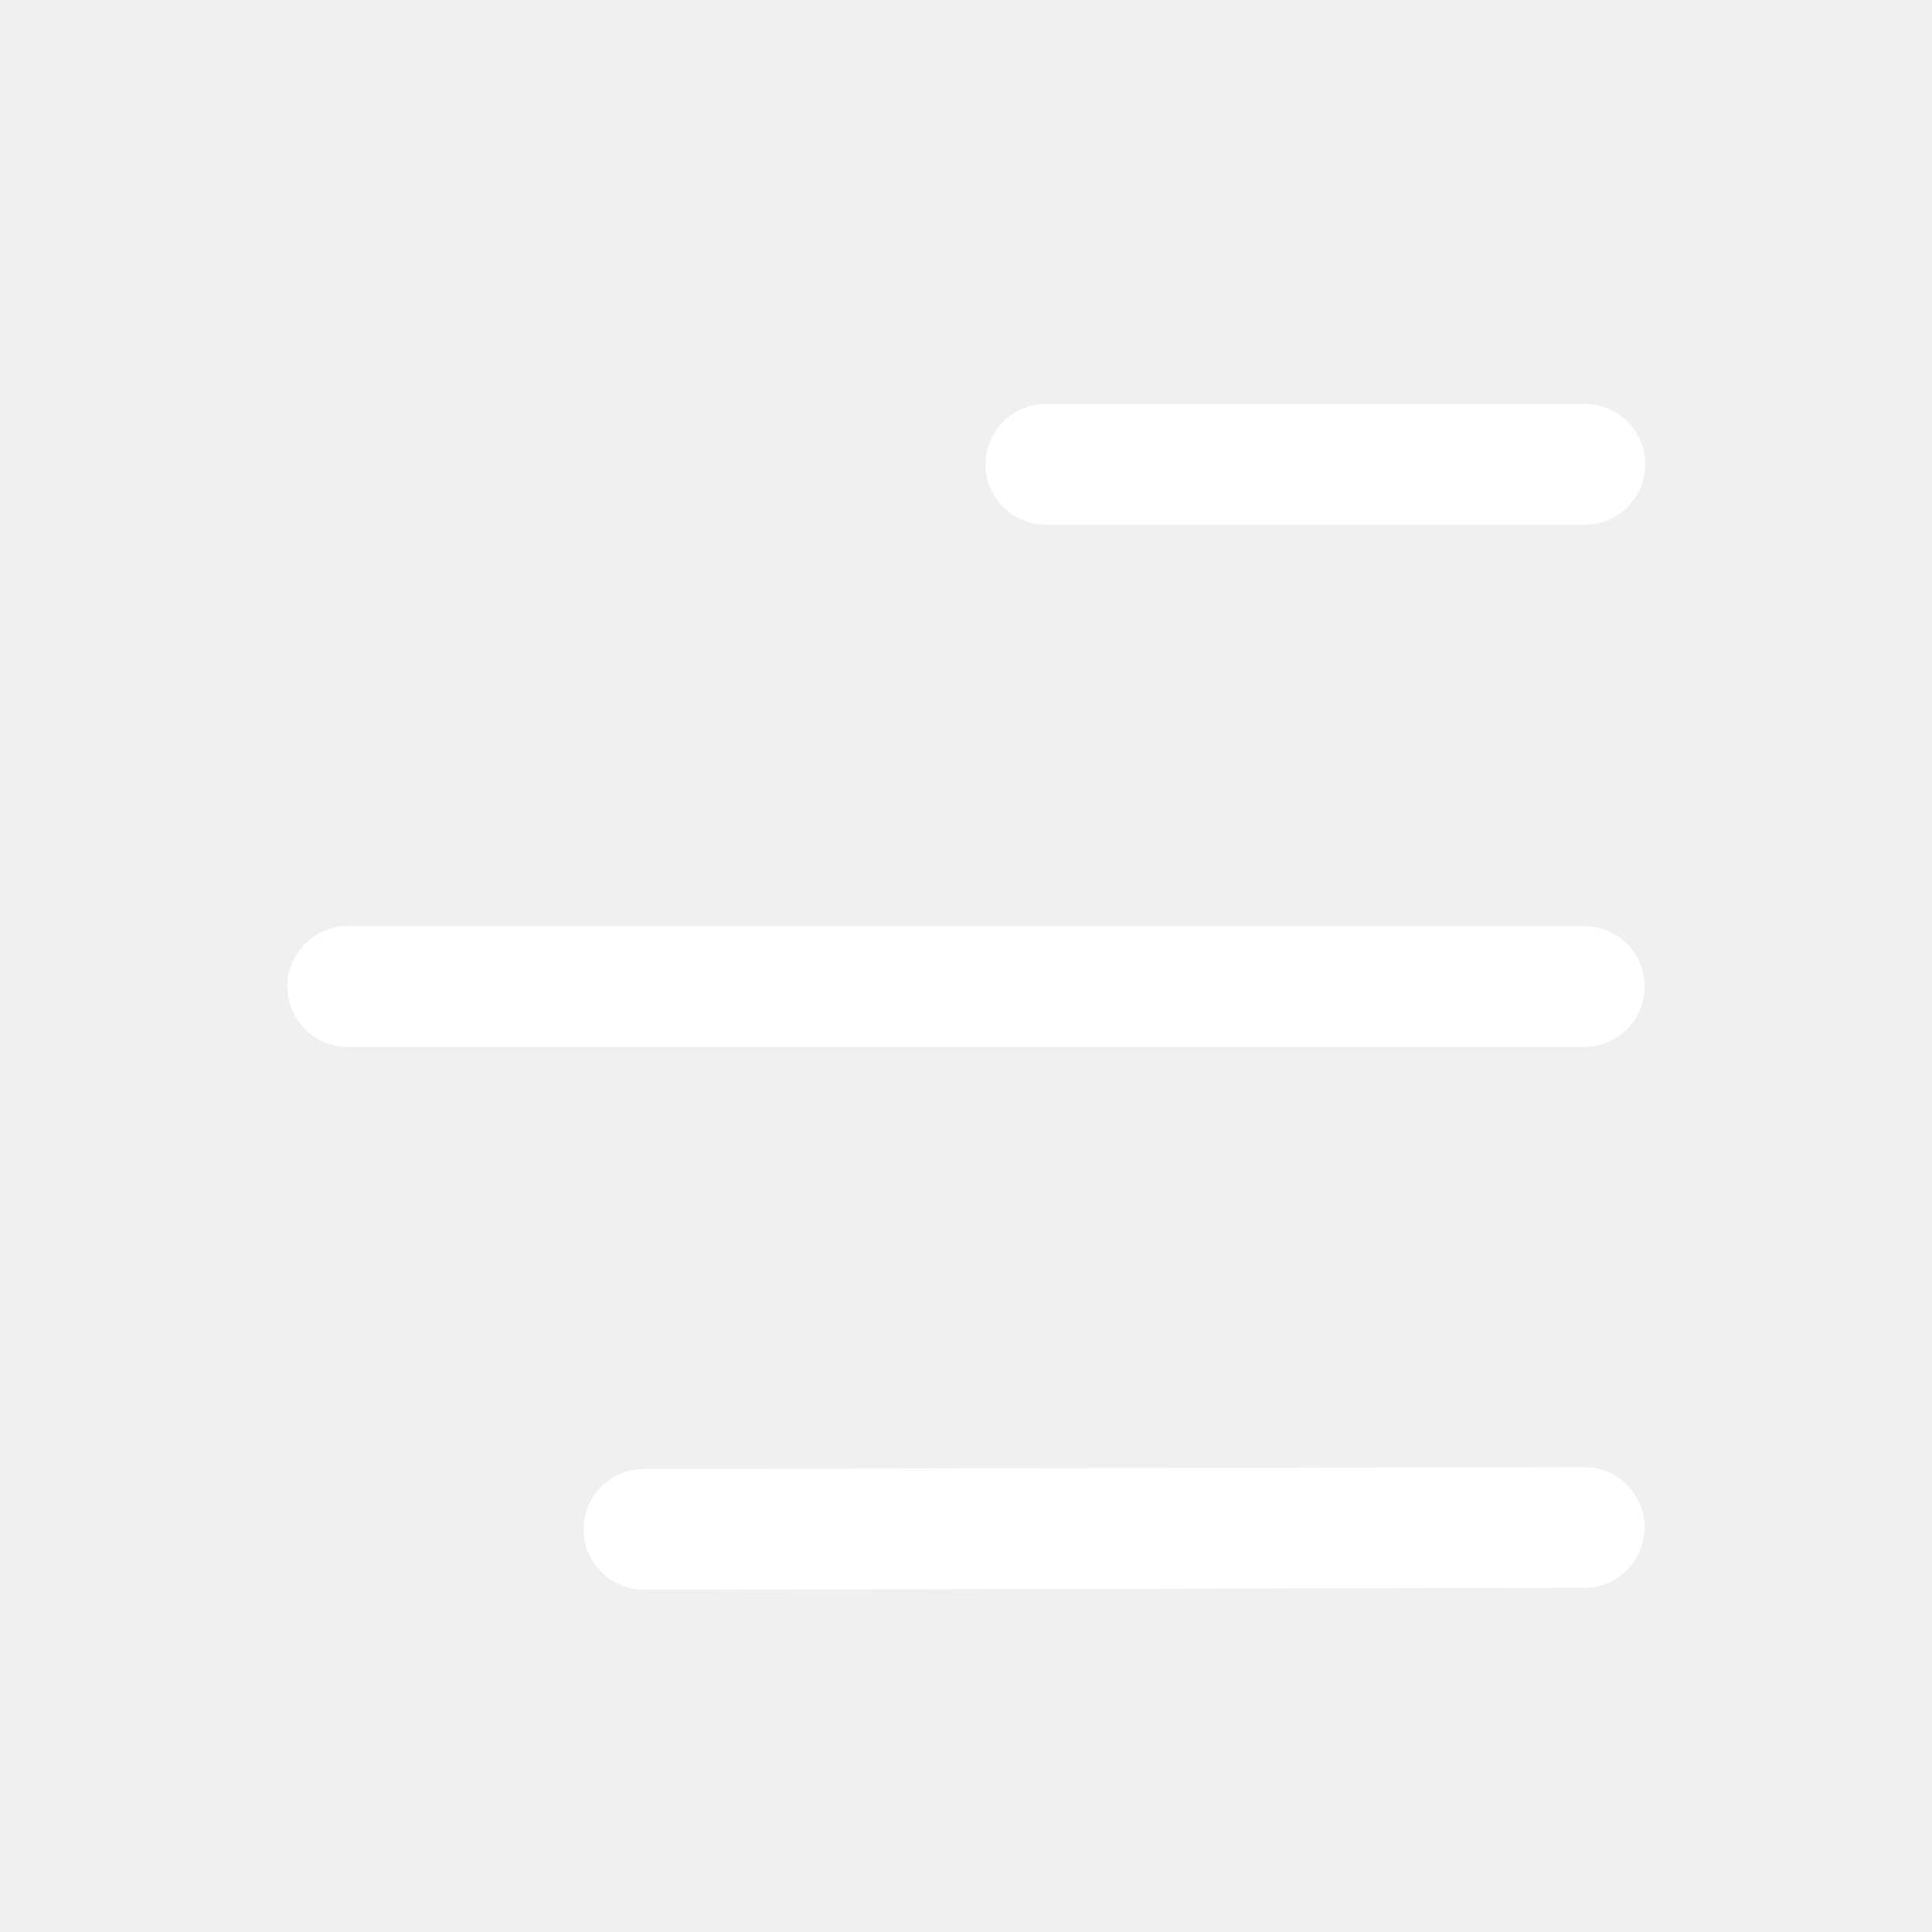
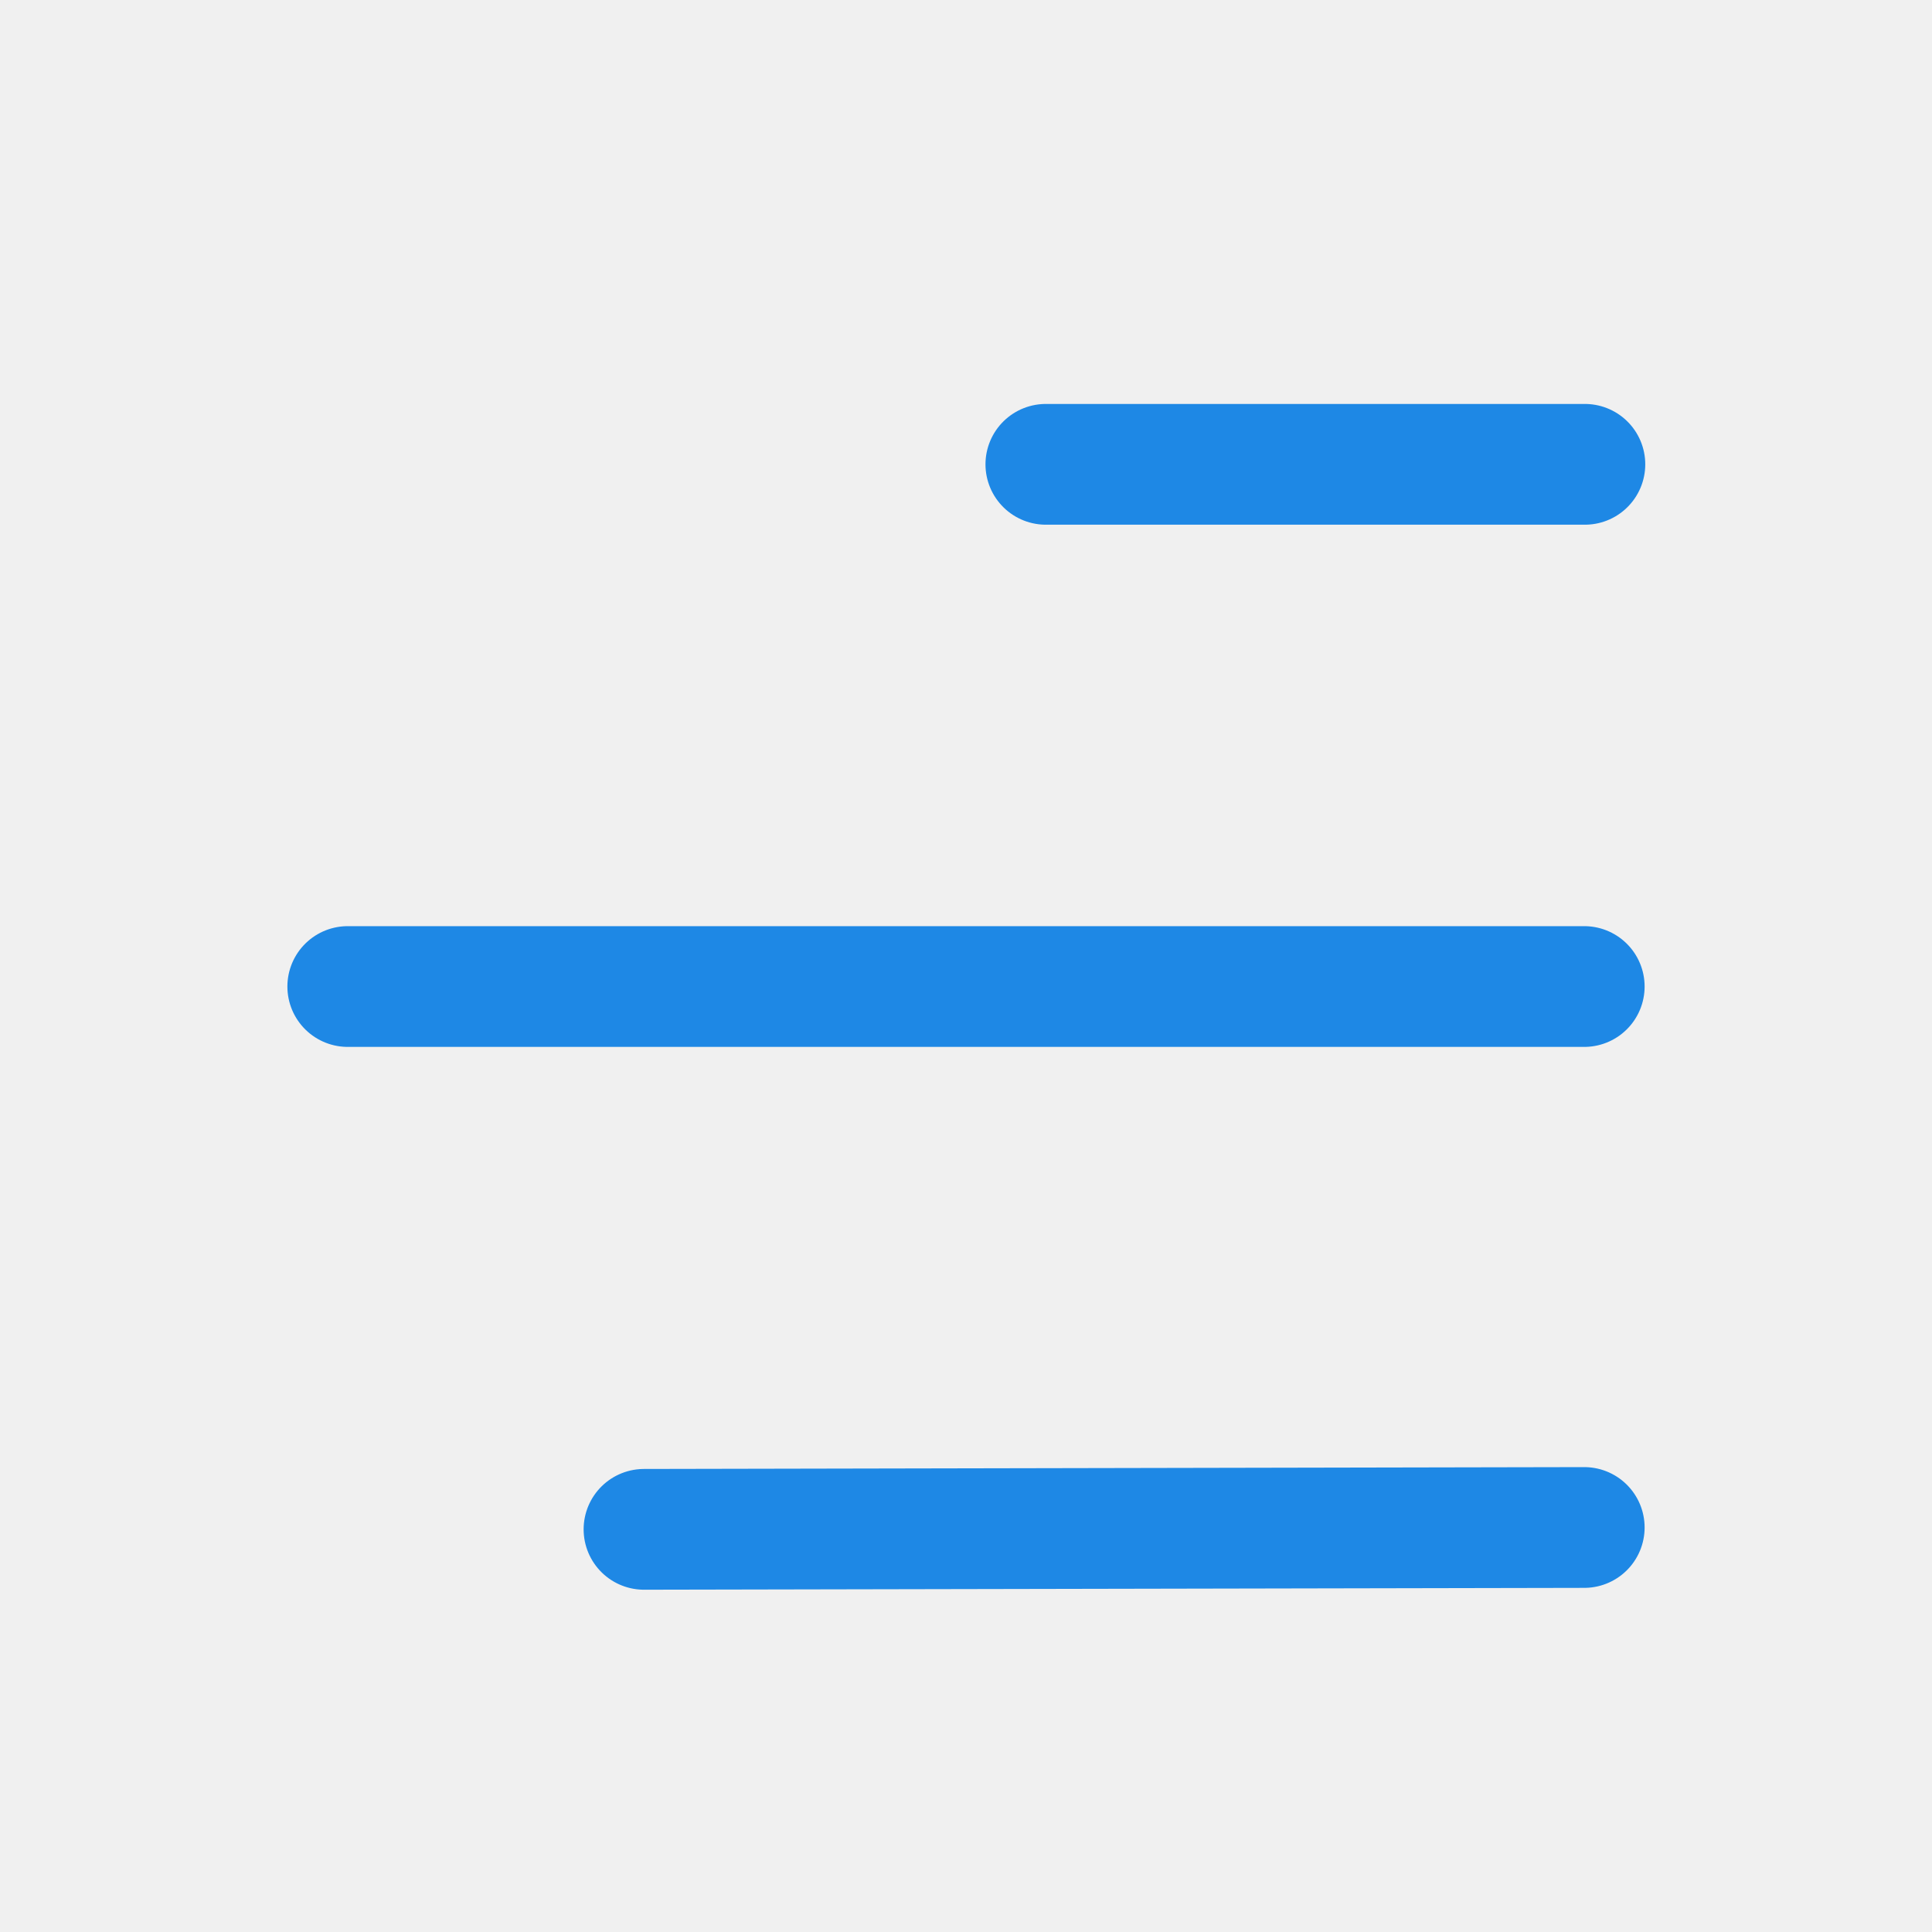
<svg xmlns="http://www.w3.org/2000/svg" width="24" height="24" viewBox="0 0 24 24" fill="none">
-   <path d="M19.68 18.975L8 18.998" stroke="white" stroke-width="1.5" stroke-linecap="round" stroke-linejoin="round" />
-   <path d="M19.688 5.768H12.992" stroke="white" stroke-width="1.5" stroke-linecap="round" stroke-linejoin="round" />
-   <path d="M19.68 12.255H4.32" stroke="white" stroke-width="1.5" stroke-linecap="round" stroke-linejoin="round" />
+   <path d="M19.68 18.975L8 18.998" stroke="#1E88E5" stroke-width="1.5" stroke-linecap="round" stroke-linejoin="round" />
+   <path d="M19.688 5.768H12.992" stroke="#1E88E5" stroke-width="1.5" stroke-linecap="round" stroke-linejoin="round" />
+   <path d="M19.68 12.255H4.32" stroke="#1E88E5" stroke-width="1.5" stroke-linecap="round" stroke-linejoin="round" />
</svg>
